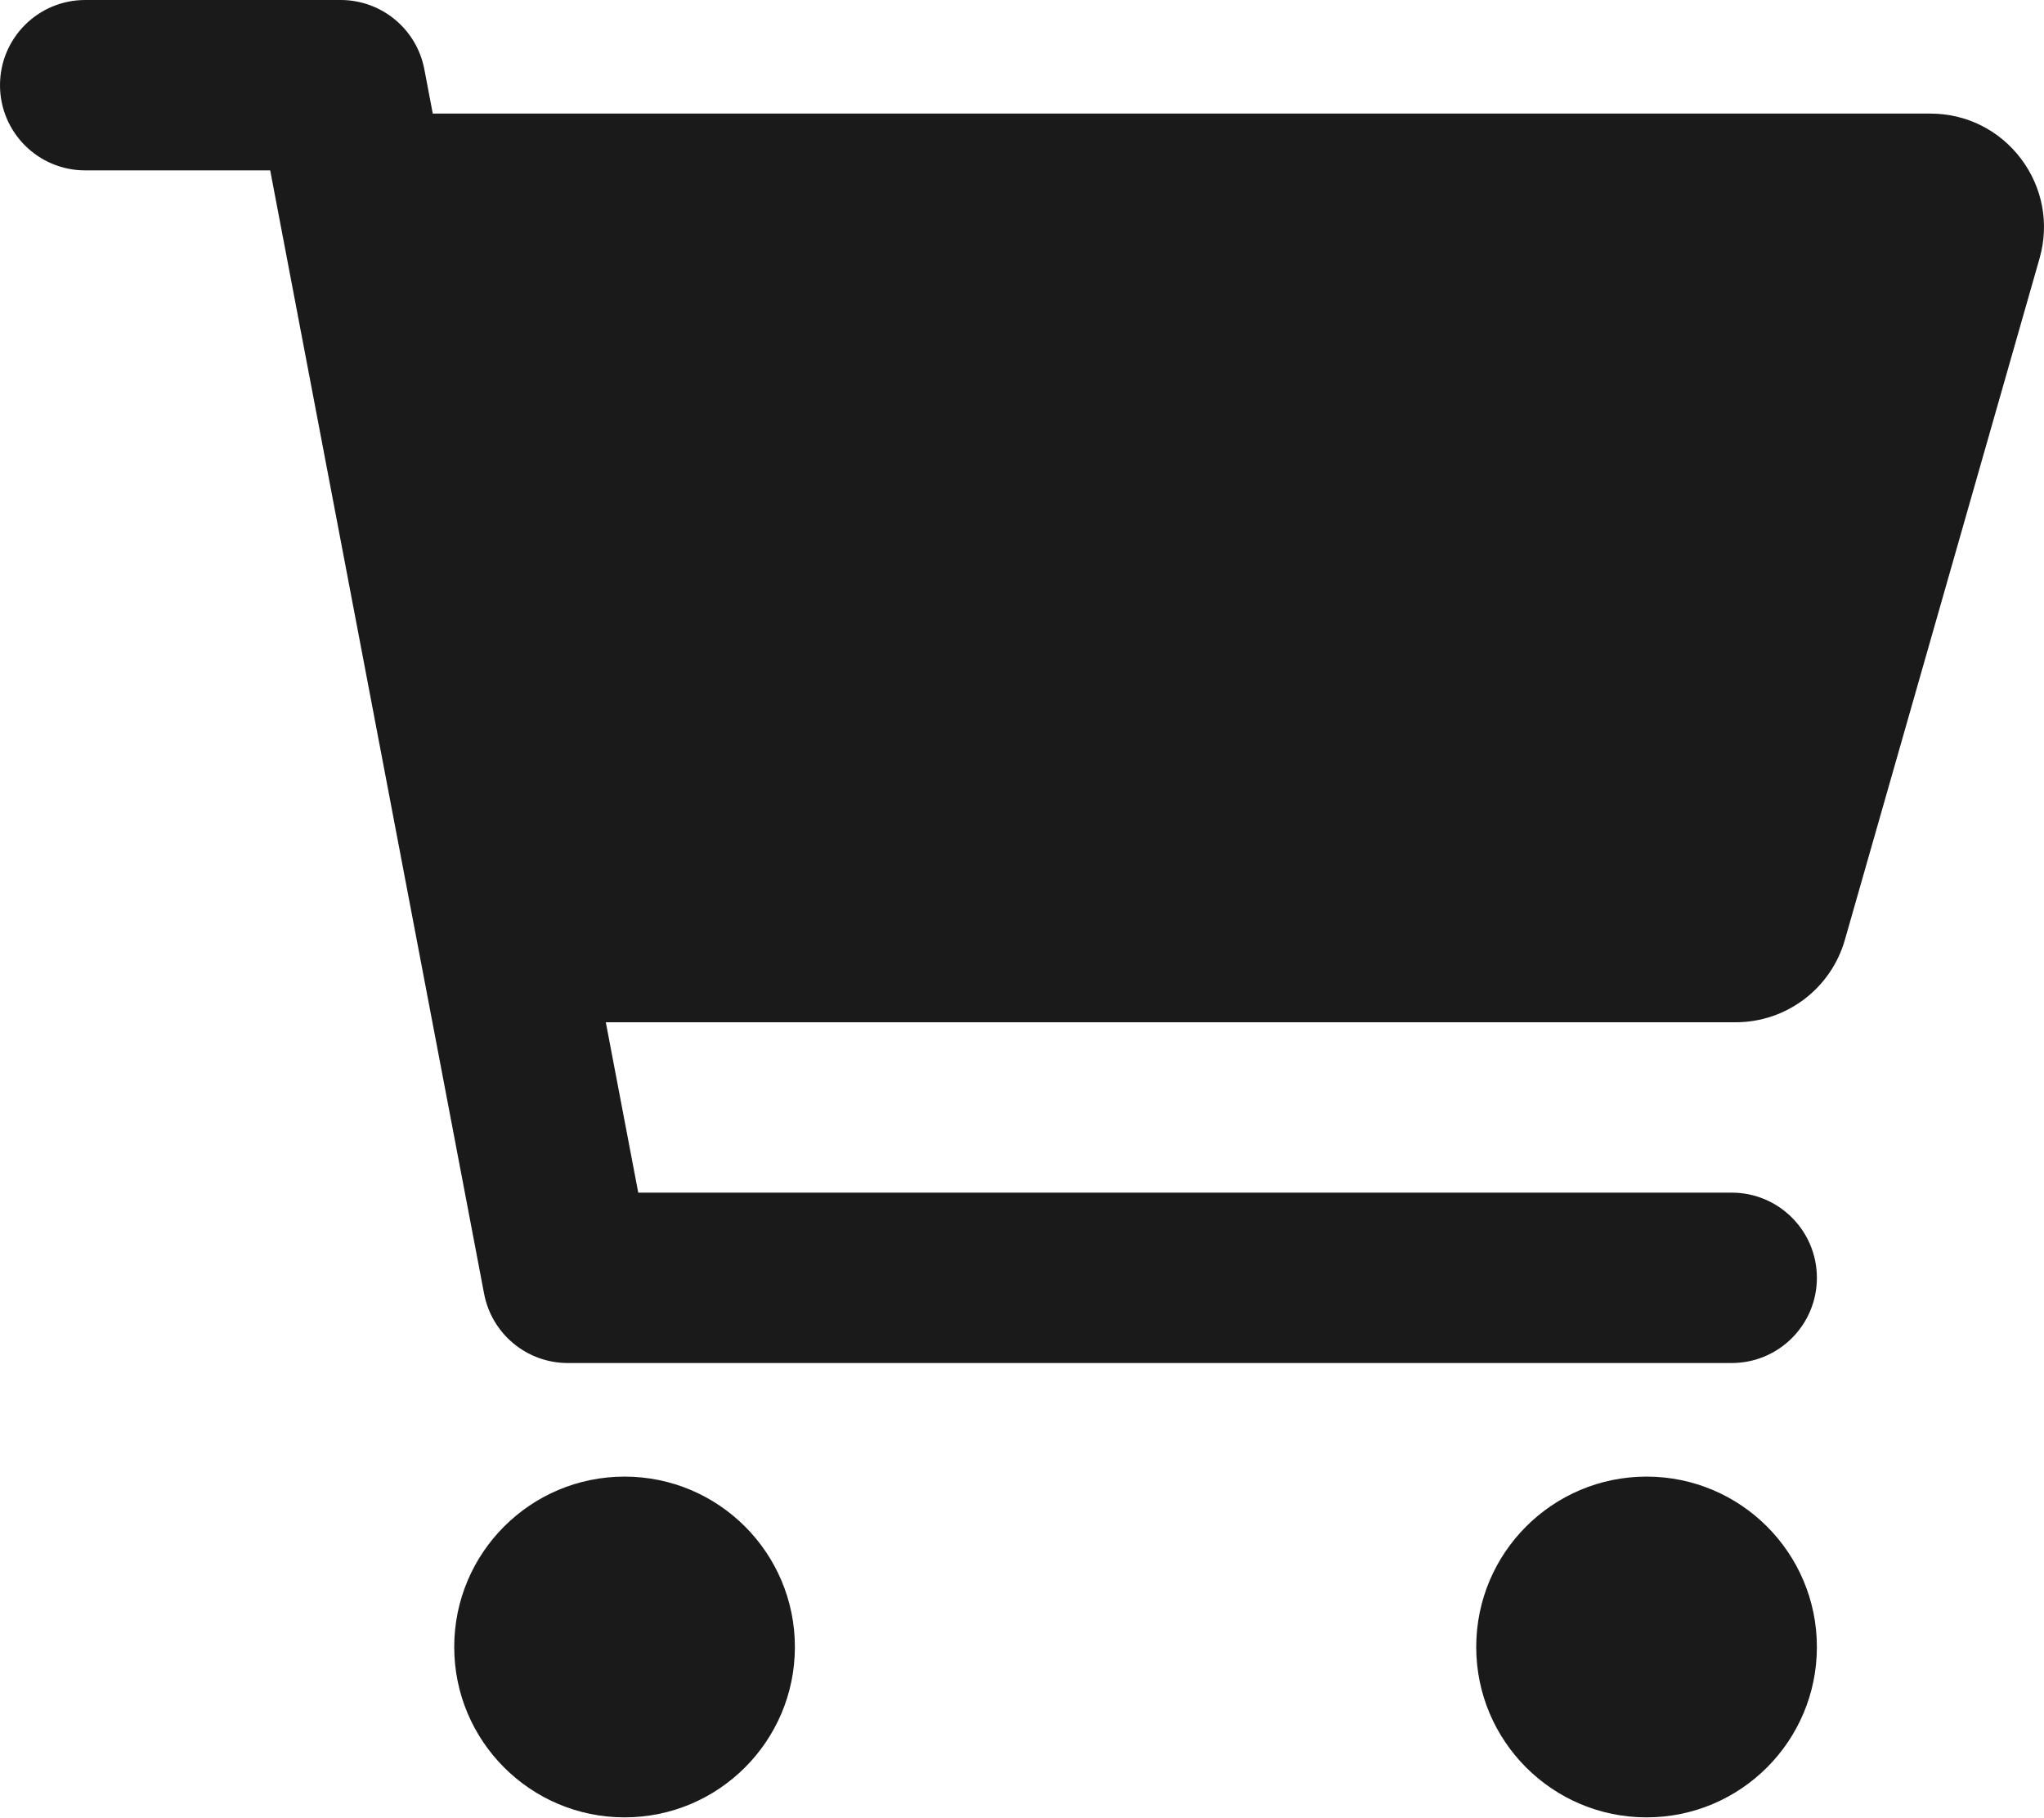
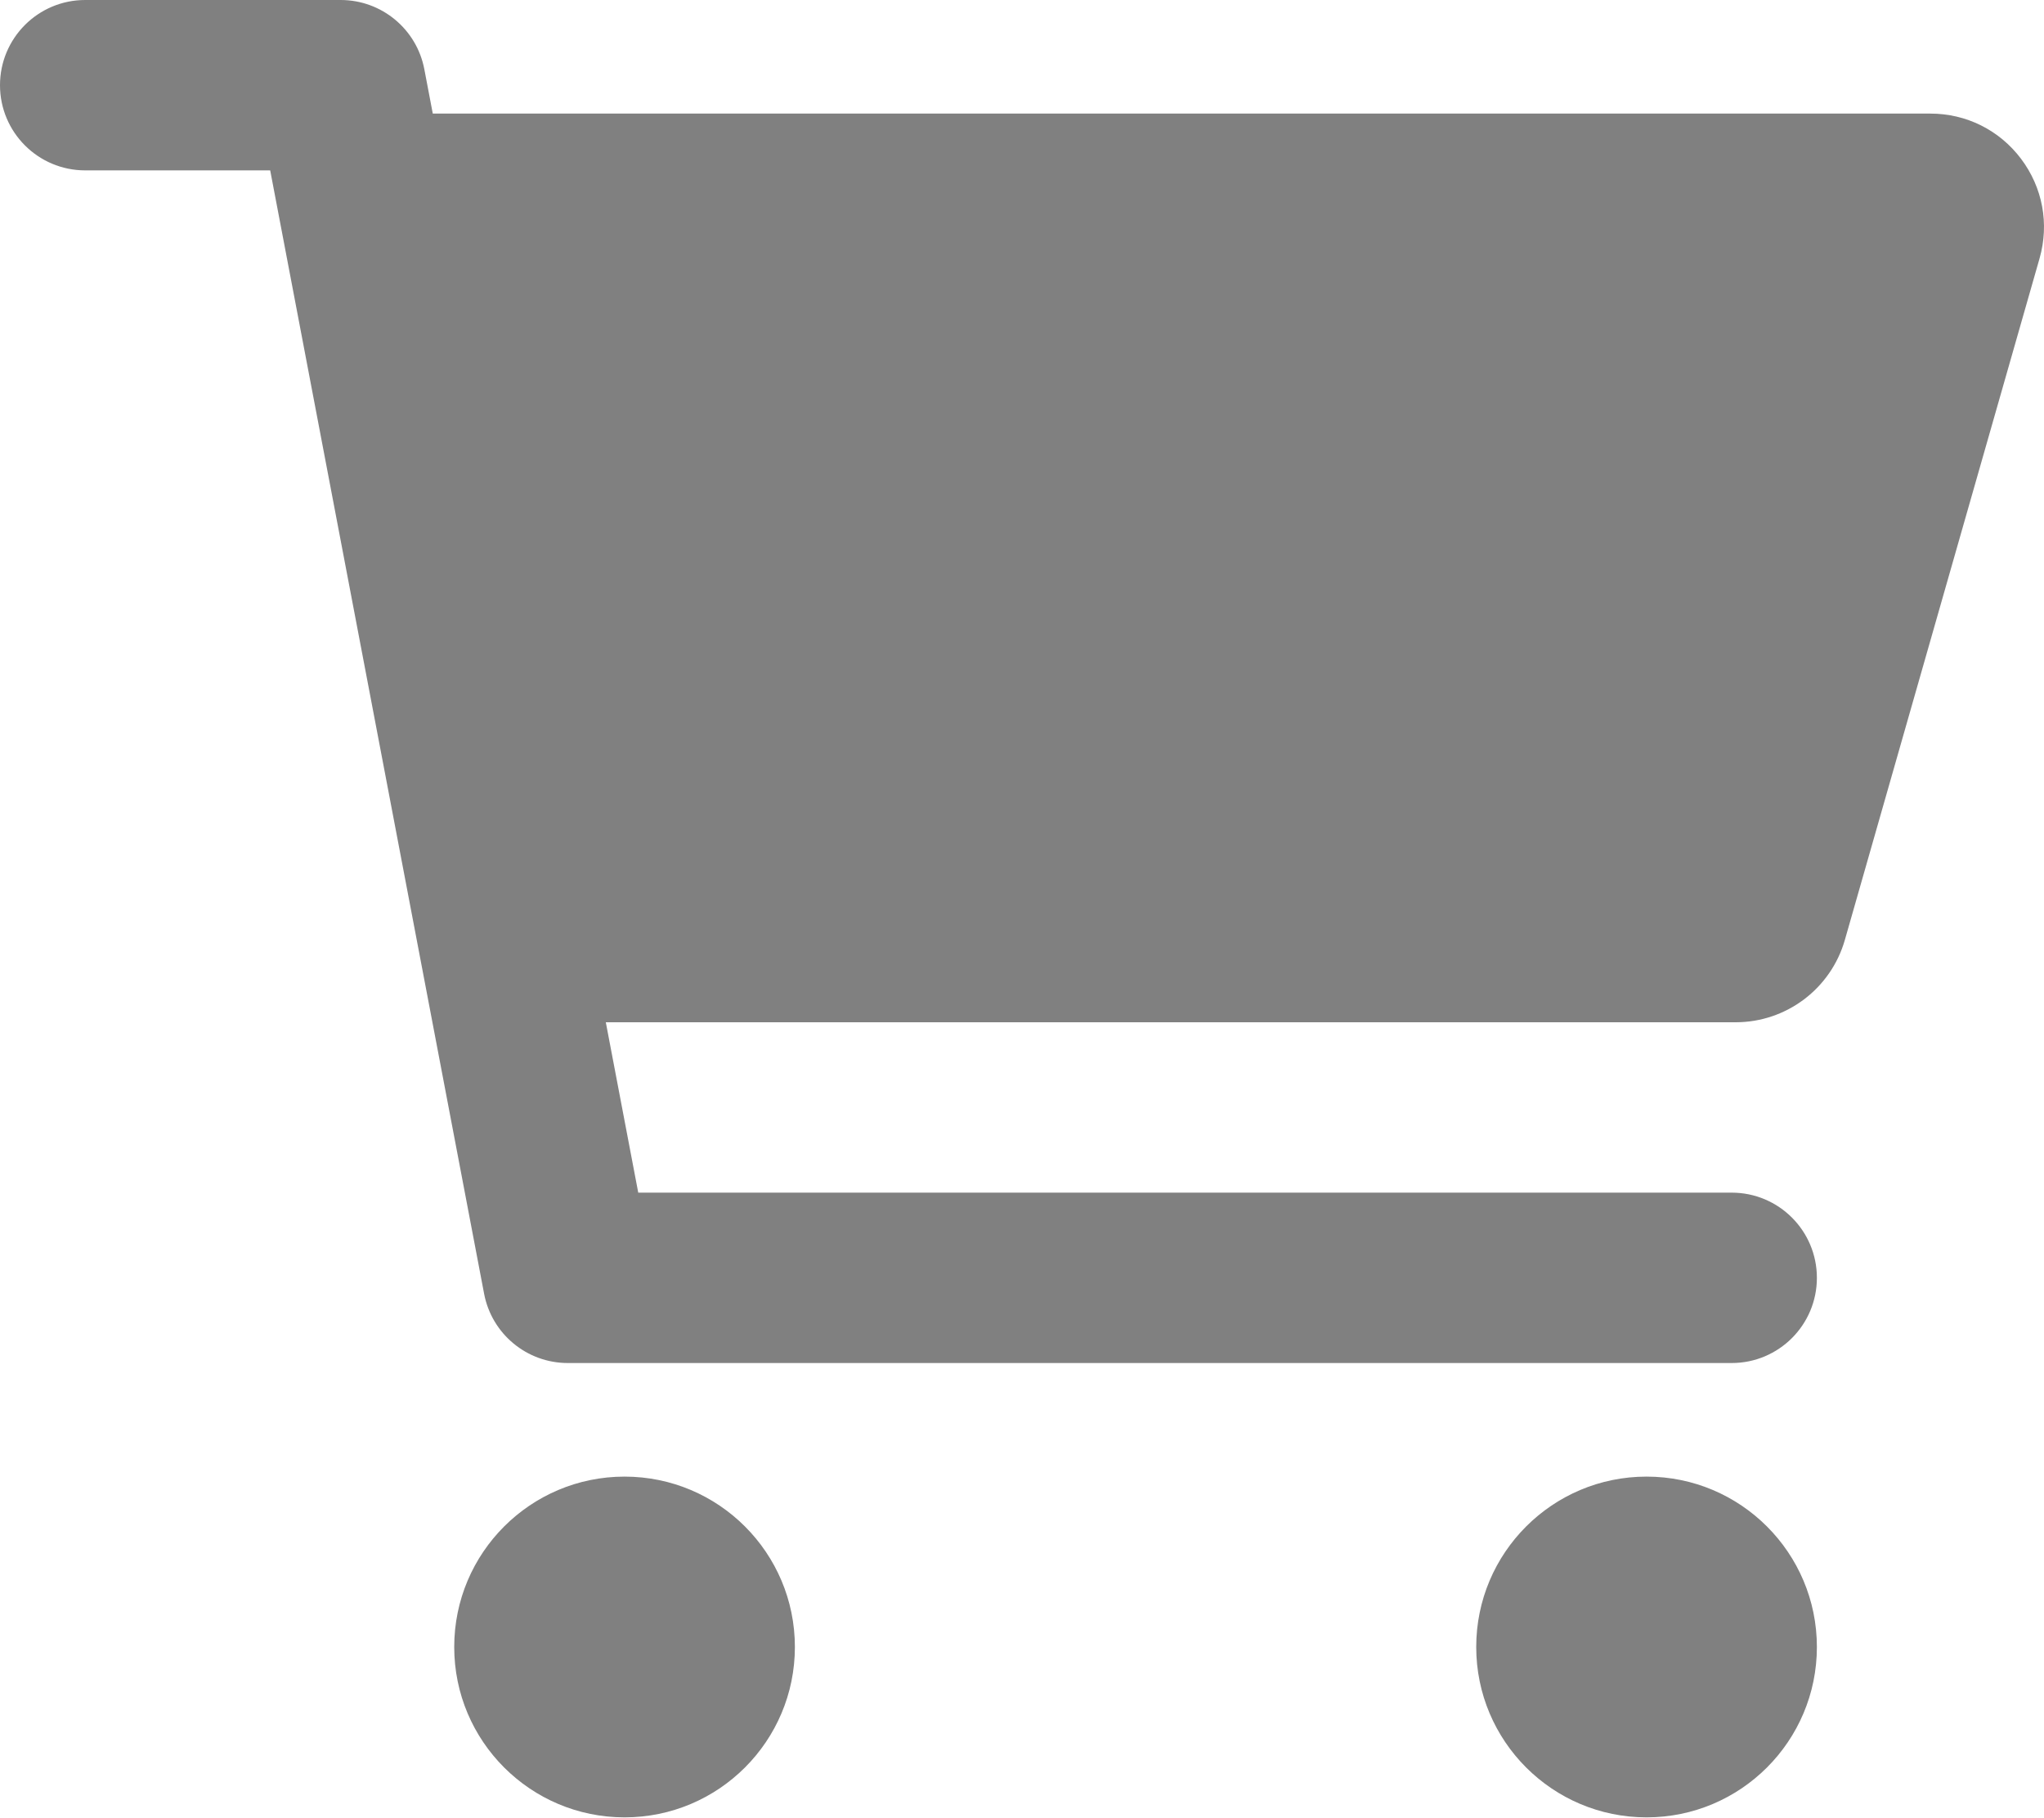
<svg xmlns="http://www.w3.org/2000/svg" viewBox="0 0 576 512">
-   <path fill="#1A1A1A" d="M464 416C437.49 416 416 437.49 416 464S437.49 512 464 512S512 490.51 512 464S490.51 416 464 416ZM176 416C149.49 416 128 437.49 128 464S149.49 512 176 512S224 490.51 224 464S202.51 416 176 416ZM569.529 44.734C563.42 36.641 554.107 32 543.967 32H121.957L119.578 19.51C117.422 8.19 107.525 0 96.002 0H24C10.745 0 0 10.745 0 24V24C0 37.255 10.745 48 24 48H76.141L136.424 364.491C138.58 375.811 148.477 384 160 384H488C501.255 384 512 373.255 512 360V360C512 346.745 501.255 336 488 336H179.859L170.717 288H489.106C503.399 288 515.961 278.525 519.889 264.781L574.748 72.797C577.529 63.047 575.623 52.828 569.529 44.734Z" />
+   <path fill="gray" d="M464 416C437.49 416 416 437.49 416 464S437.49 512 464 512S512 490.51 512 464S490.51 416 464 416ZM176 416C149.49 416 128 437.49 128 464S149.49 512 176 512S224 490.51 224 464S202.51 416 176 416ZM569.529 44.734C563.42 36.641 554.107 32 543.967 32H121.957L119.578 19.51C117.422 8.19 107.525 0 96.002 0H24C10.745 0 0 10.745 0 24V24C0 37.255 10.745 48 24 48H76.141L136.424 364.491C138.58 375.811 148.477 384 160 384H488C501.255 384 512 373.255 512 360V360C512 346.745 501.255 336 488 336H179.859L170.717 288H489.106C503.399 288 515.961 278.525 519.889 264.781L574.748 72.797C577.529 63.047 575.623 52.828 569.529 44.734Z" />
</svg>
